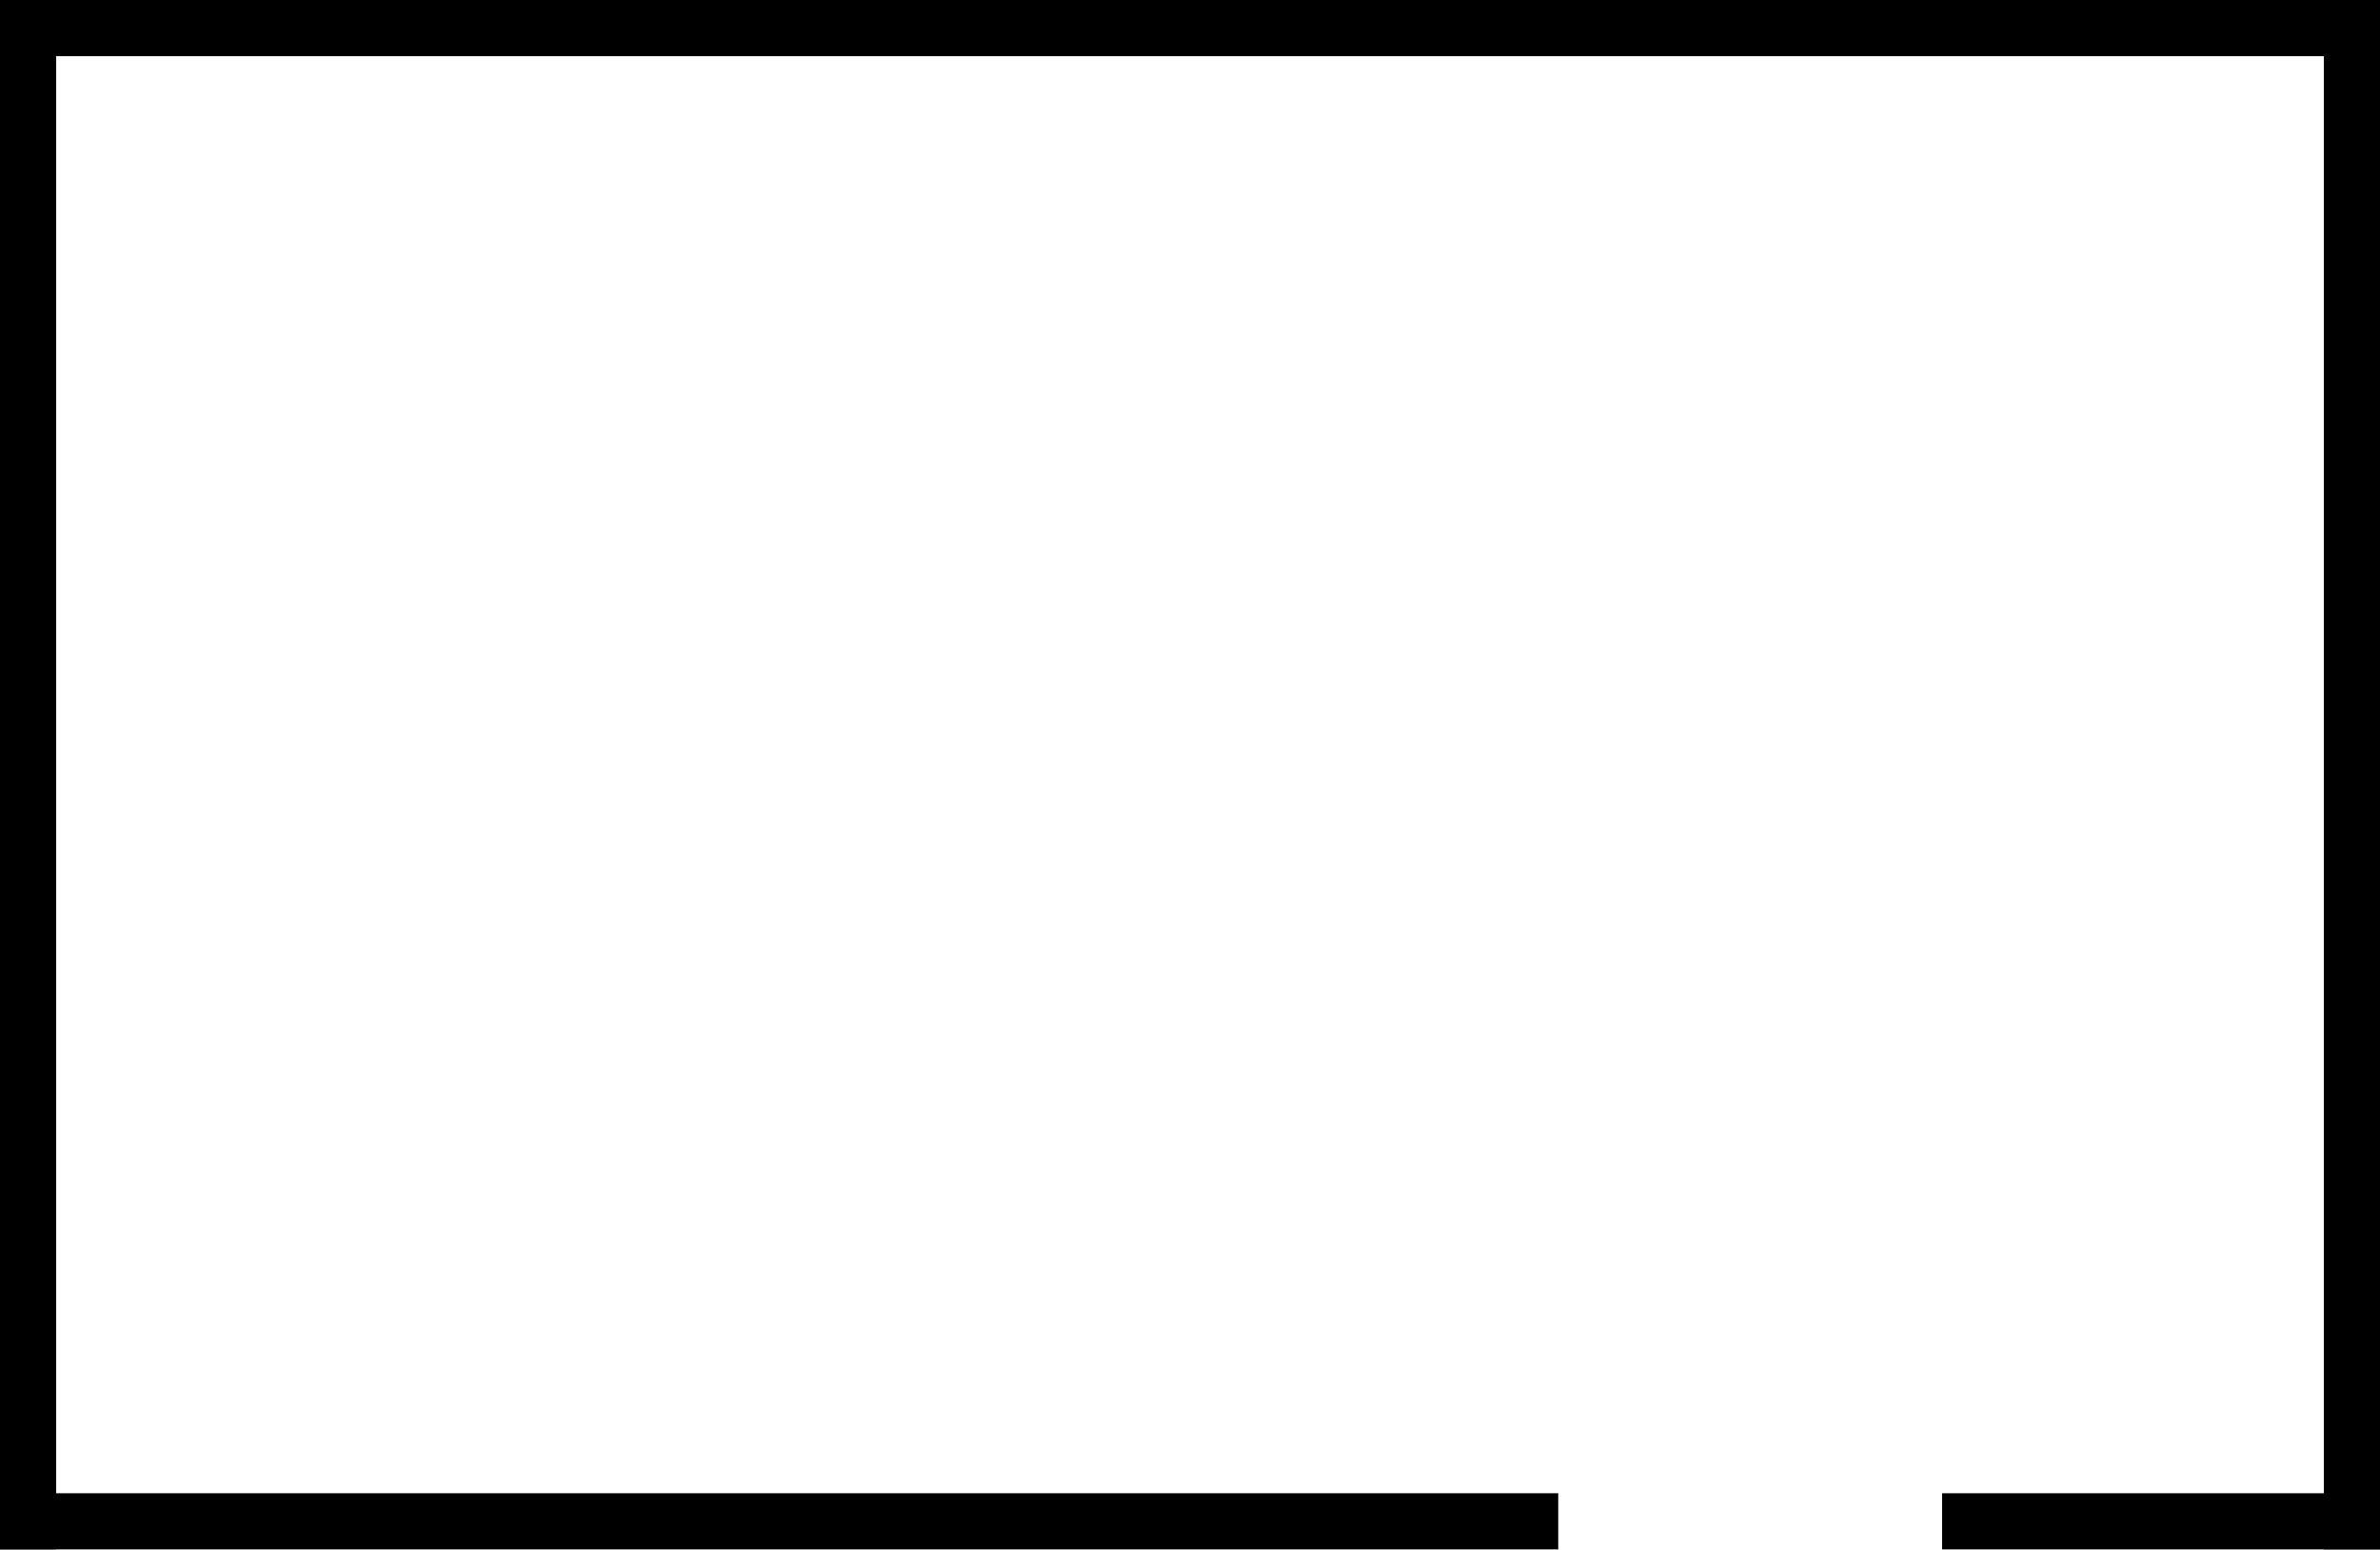
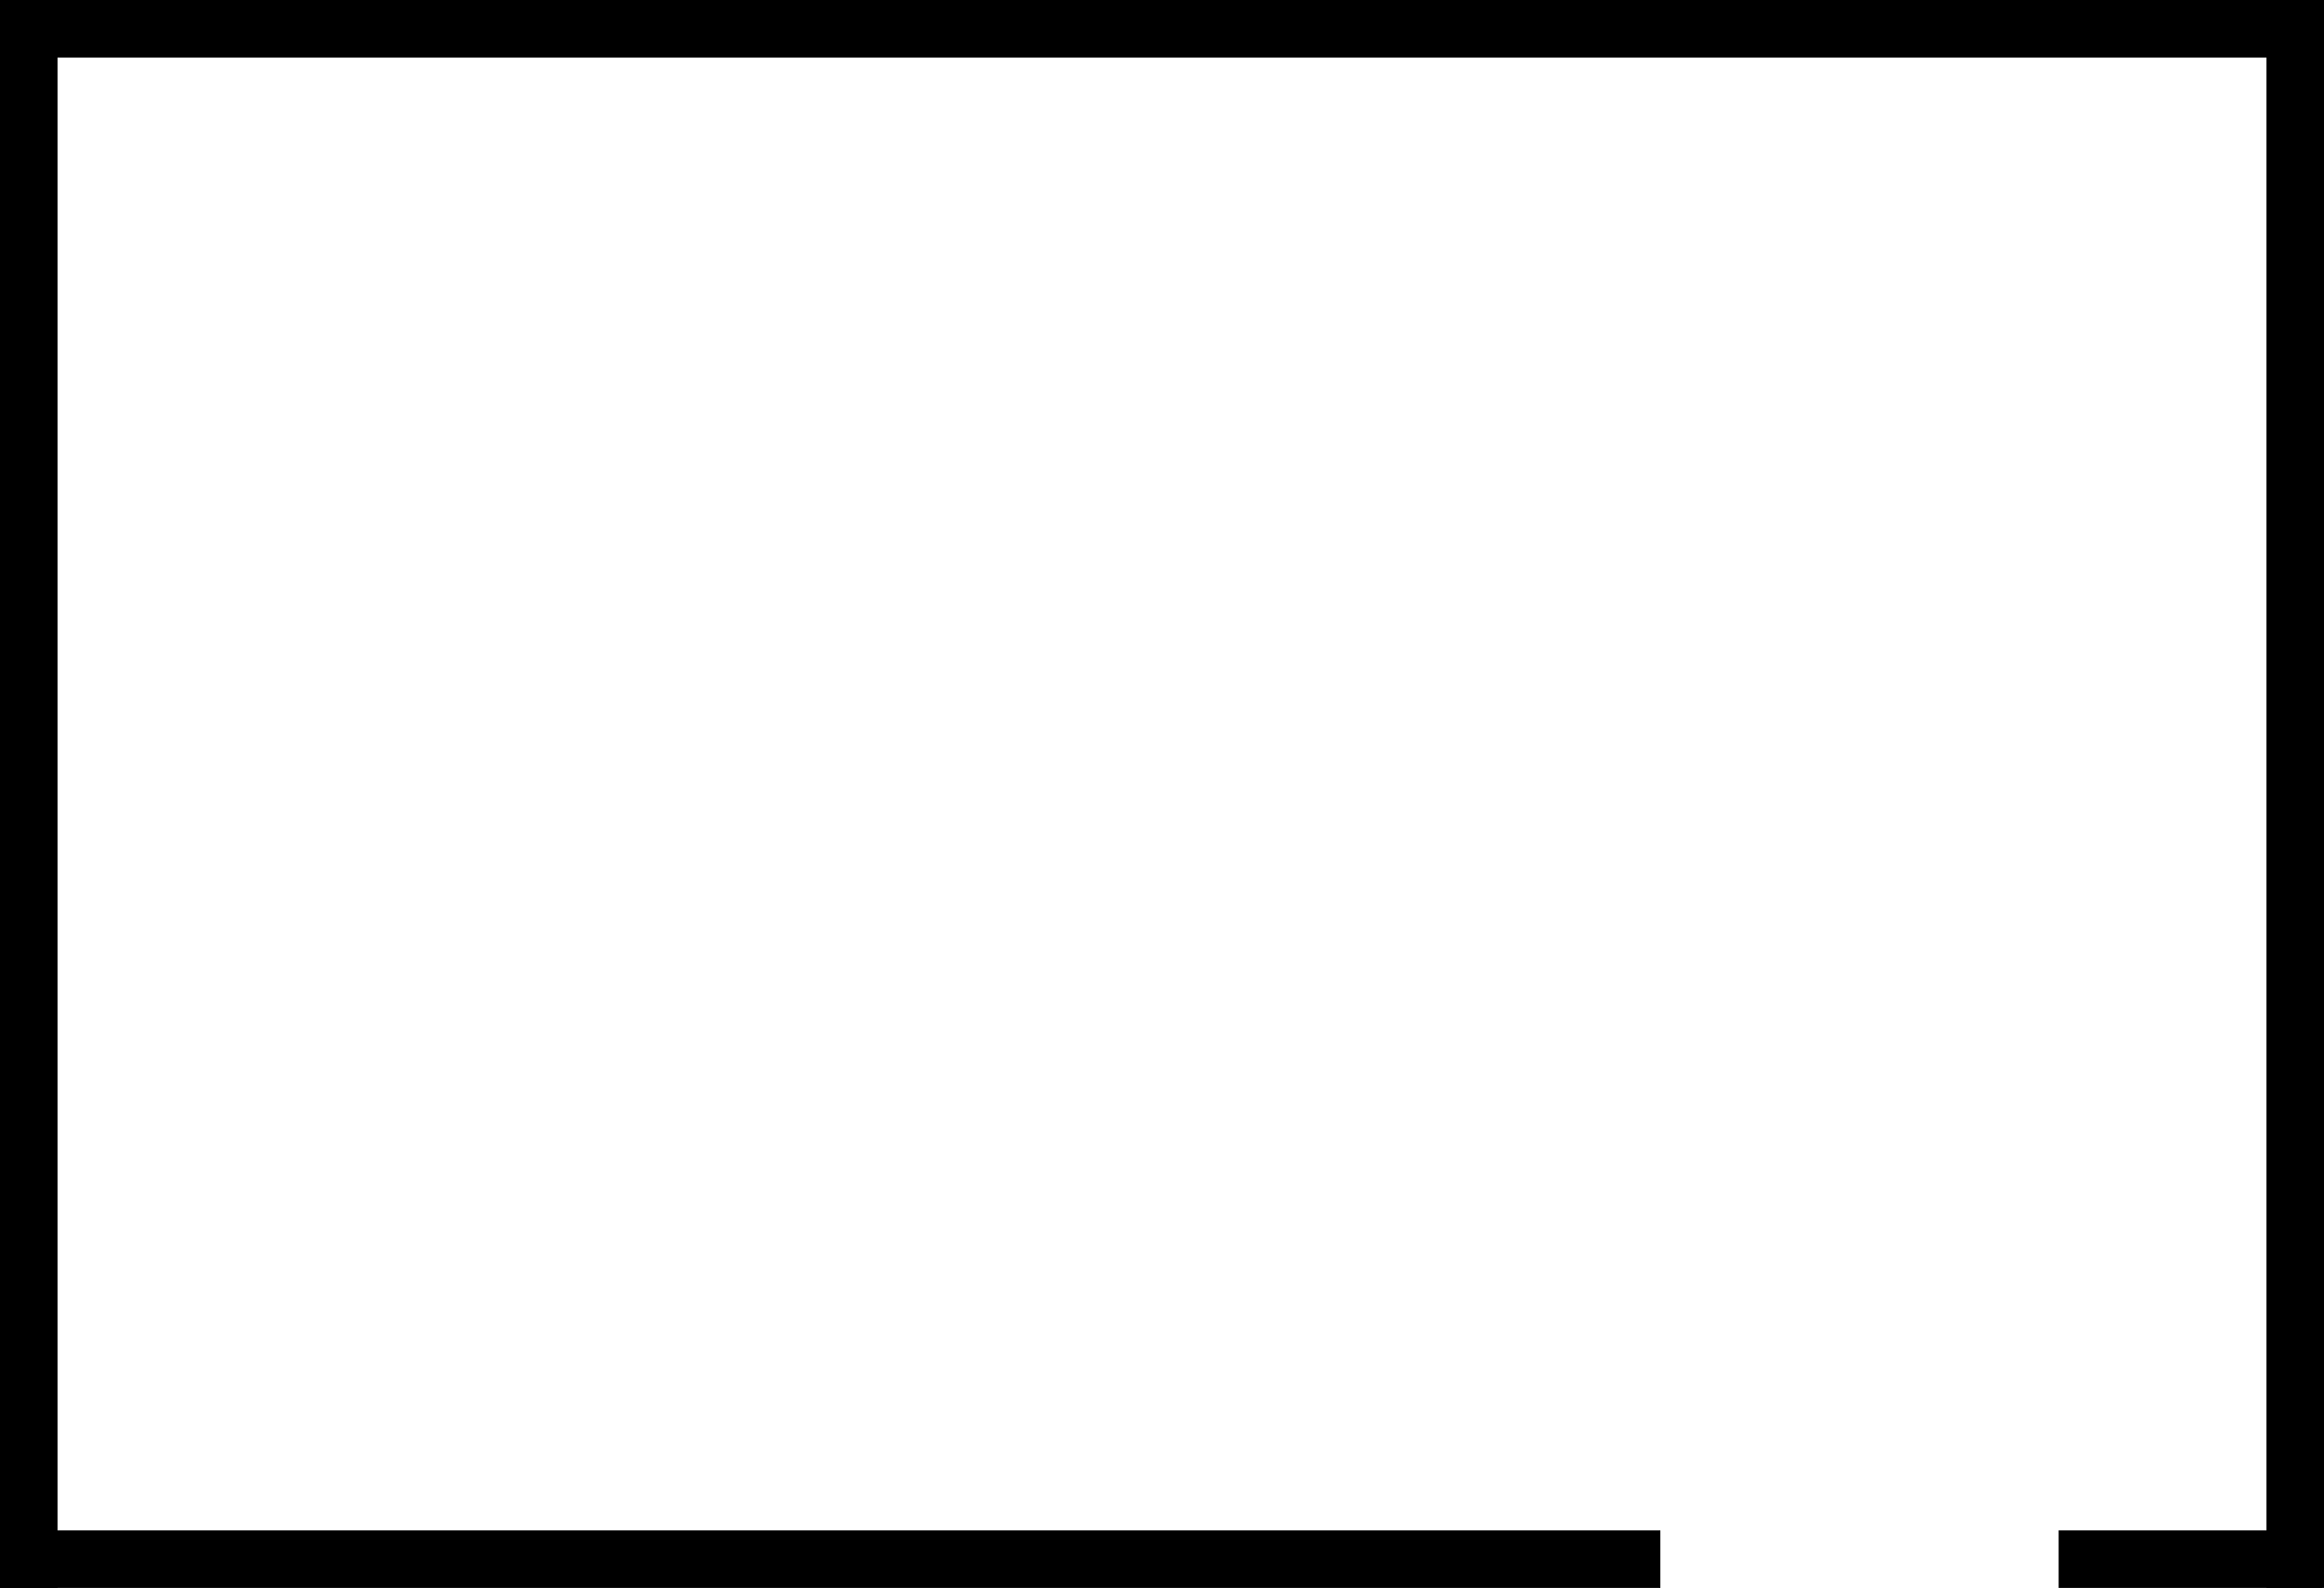
- <svg xmlns="http://www.w3.org/2000/svg" width="1060" height="690" viewBox="0 0 1060 690" version="1.1" id="svg35156">
+ <svg xmlns="http://www.w3.org/2000/svg" width="1010.002" height="690" viewBox="0 0 1010.002 690" version="1.1" id="svg35156">
  <defs id="defs35153" />
-   <g id="source-compartment" transform="translate(-79.98464,-81.06303)">
-     <rect style="fill:#000000;fill-opacity:1;stroke:none;stroke-width:3.105;stroke-linecap:square;paint-order:fill markers stroke" id="rect36440" width="25" height="690" x="79.985" y="81.063" />
-     <rect style="fill:#000000;fill-opacity:1;stroke:none;stroke-width:3.849;stroke-linecap:square;paint-order:fill markers stroke" id="rect36440-3" width="25" height="1060" x="-106.063" y="79.985" transform="rotate(-90)" />
-     <rect style="fill:#000000;fill-opacity:1;stroke:none;stroke-width:3.105;stroke-linecap:square;paint-order:fill markers stroke" id="rect36440-2" width="25" height="690" x="1114.985" y="81.063" />
-     <rect style="fill:#000000;fill-opacity:1;stroke:none;stroke-width:3.114;stroke-linecap:square;paint-order:fill markers stroke" id="rect36440-3-5" width="25" height="694.004" x="-771.063" y="79.985" transform="rotate(-90)" />
-     <rect style="fill:#000000;fill-opacity:1;stroke:none;stroke-width:1.651;stroke-linecap:square;paint-order:fill markers stroke" id="rect36440-3-5-7" width="25" height="195.03" x="-771.063" y="944.954" transform="rotate(-90)" />
+   <g id="source-compartment" transform="translate(768.8485,-242.0607)">
+     <rect style="fill:#000000;fill-opacity:1;stroke:none;stroke-width:3.105;stroke-linecap:square;paint-order:fill markers stroke" id="rect36440" width="25" height="690" x="-768.849" y="242.061" />
+     <rect style="fill:#000000;fill-opacity:1;stroke:none;stroke-width:3.755;stroke-linecap:square;paint-order:fill markers stroke" id="rect36440-3" width="25" height="1009" x="-267.061" y="-768.849" transform="rotate(-90)" />
+     <rect style="fill:#000000;fill-opacity:1;stroke:none;stroke-width:3.105;stroke-linecap:square;paint-order:fill markers stroke" id="rect36440-2" width="25" height="690" x="216.154" y="242.061" />
+     <rect style="fill:#000000;fill-opacity:1;stroke:none;stroke-width:3.176;stroke-linecap:square;paint-order:fill markers stroke" id="rect36440-3-5" width="25" height="721.581" x="-932.061" y="-768.849" transform="rotate(-90)" />
+     <rect style="fill:#000000;fill-opacity:1;stroke:none;stroke-width:1.266;stroke-linecap:square;paint-order:fill markers stroke" id="rect36440-3-5-7" width="25" height="114.582" x="-932.061" y="125.819" transform="rotate(-90)" />
  </g>
</svg>
